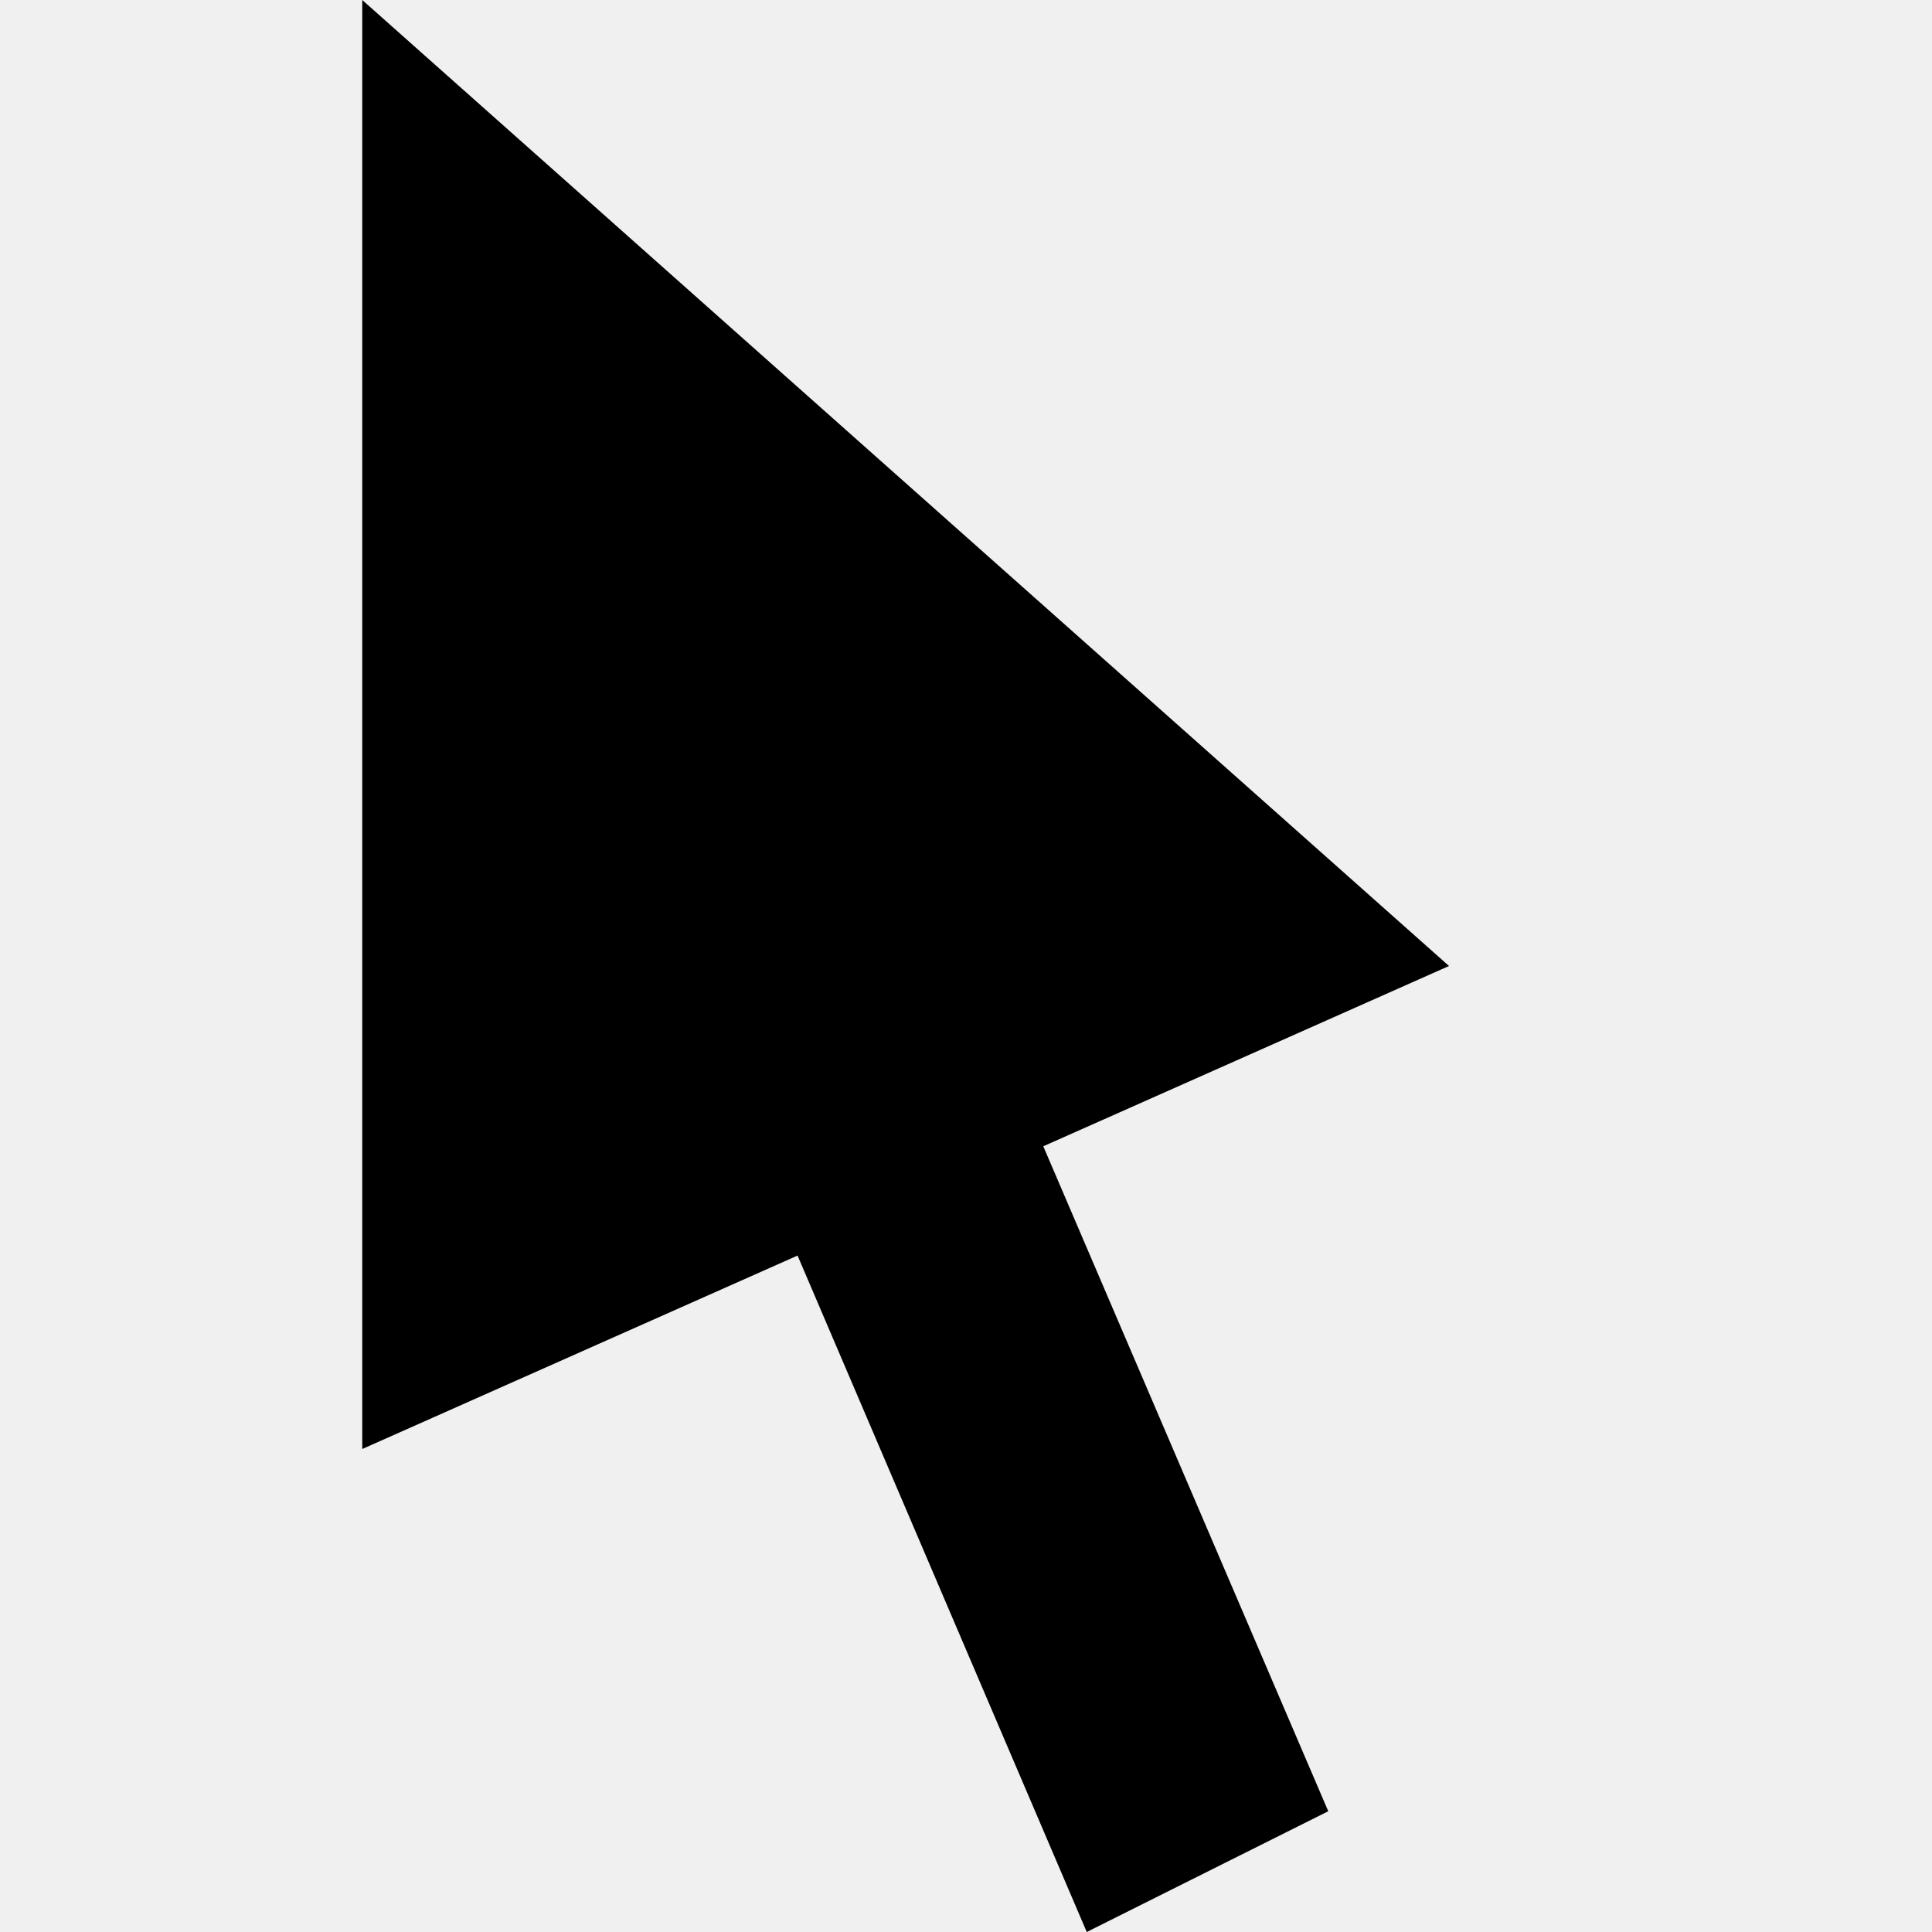
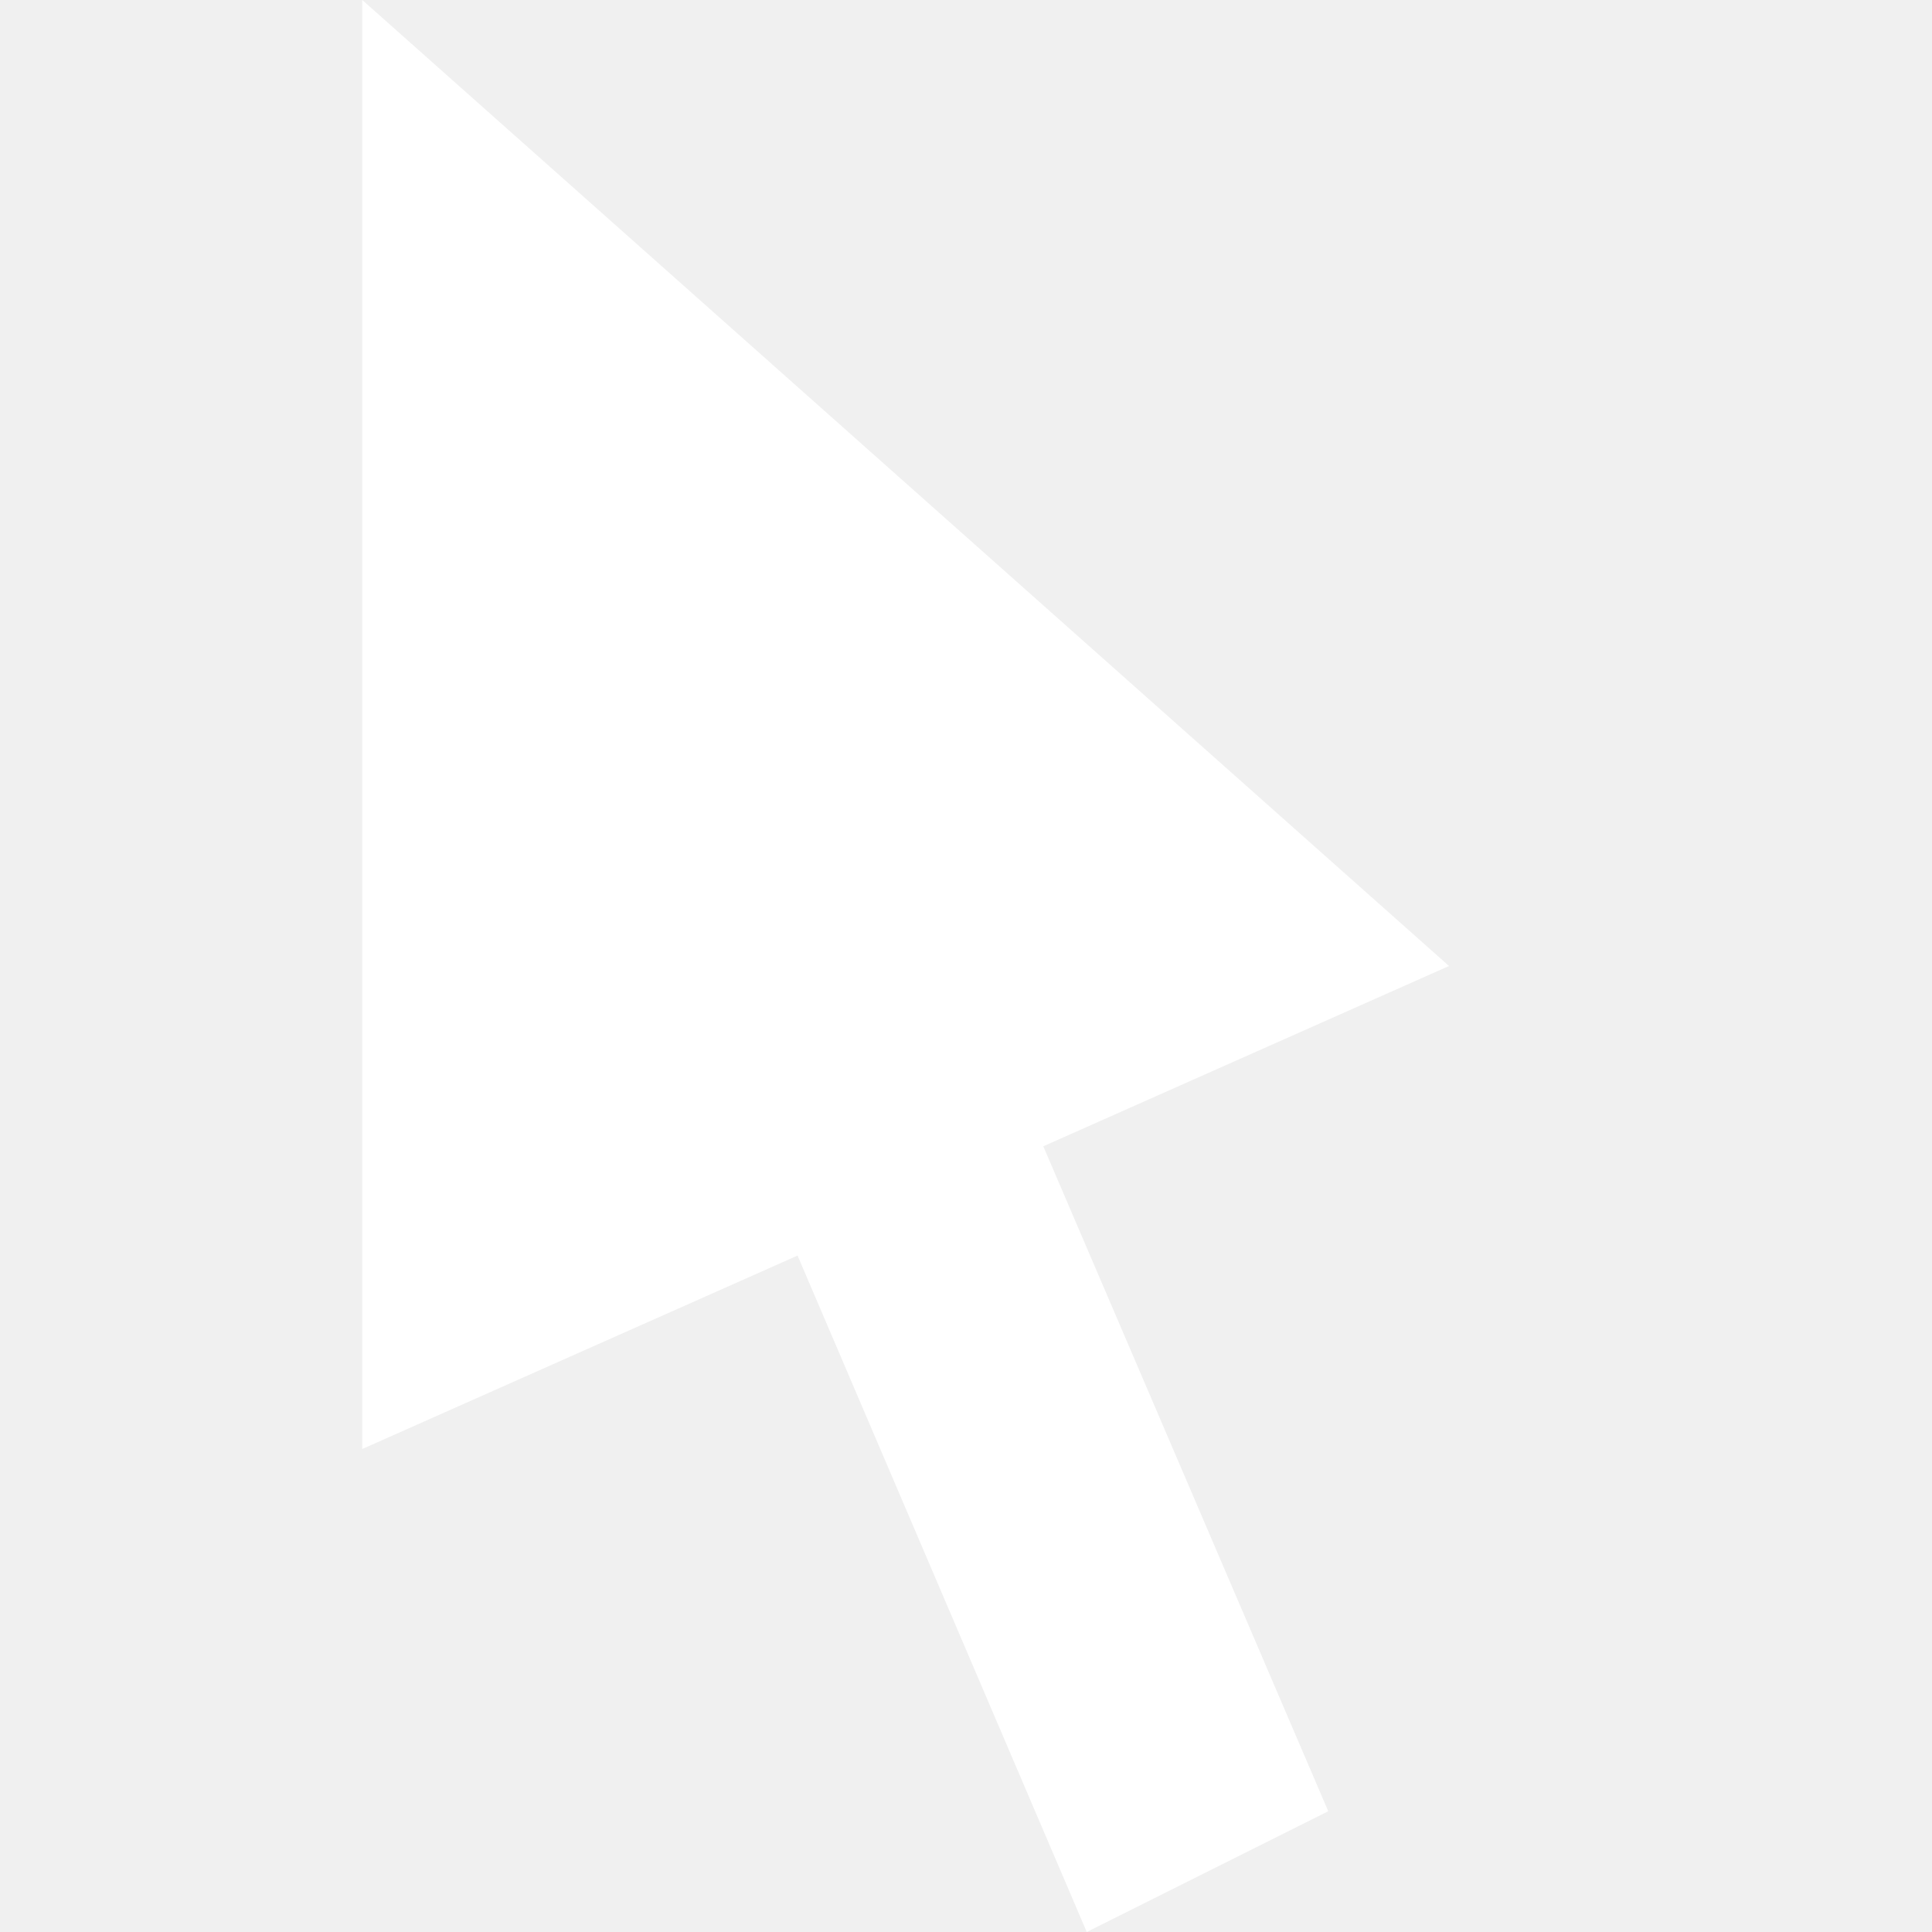
<svg xmlns="http://www.w3.org/2000/svg" height="16px" version="1.1" viewBox="0 0 16 16" width="16px">
  <defs />
  <g fill="none" fill-rule="evenodd" id="Icons with numbers" stroke="none" stroke-width="1">
-     <g fill="#000" id="Group" transform="translate(-720, -336)">
+     <g fill="#fff" id="Group" transform="translate(-720, -336)">
      <path d="M723,336 L732,344 L728.64,345.493 L731,351 L729,352 L726.605,346.398 L723,348 Z M723,336" id="Triangle 295" />
    </g>
  </g>
</svg>
